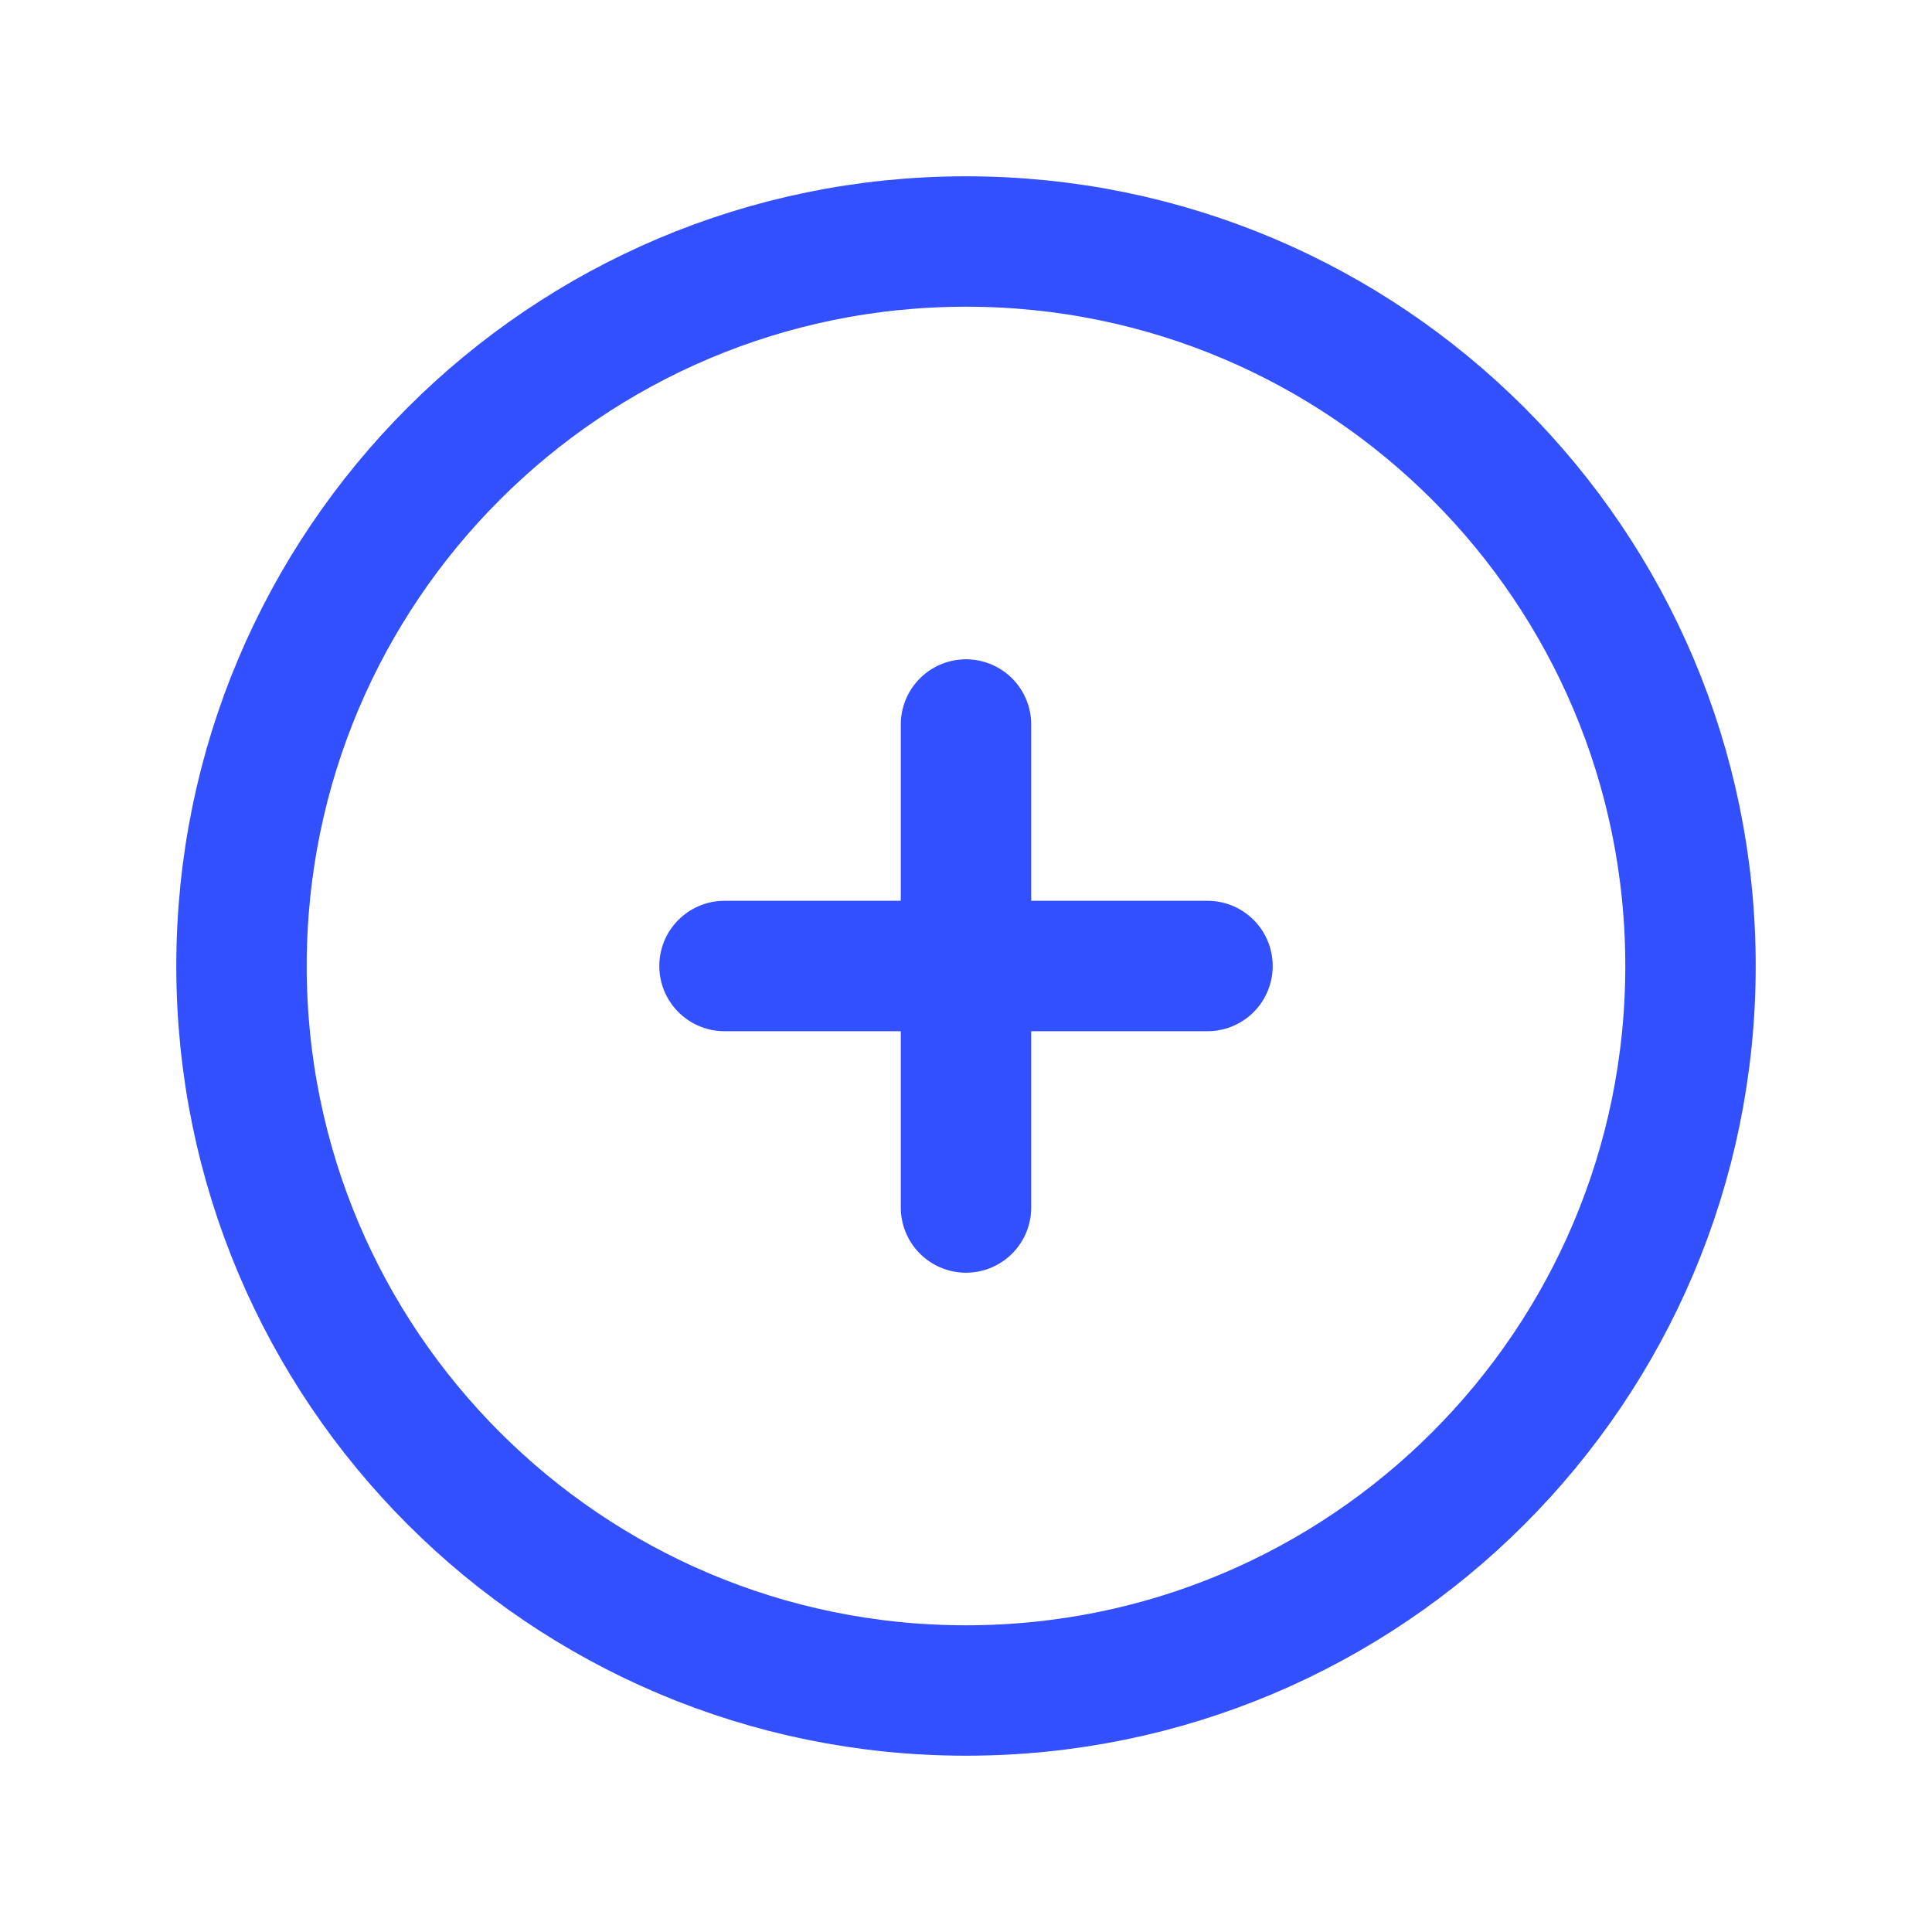
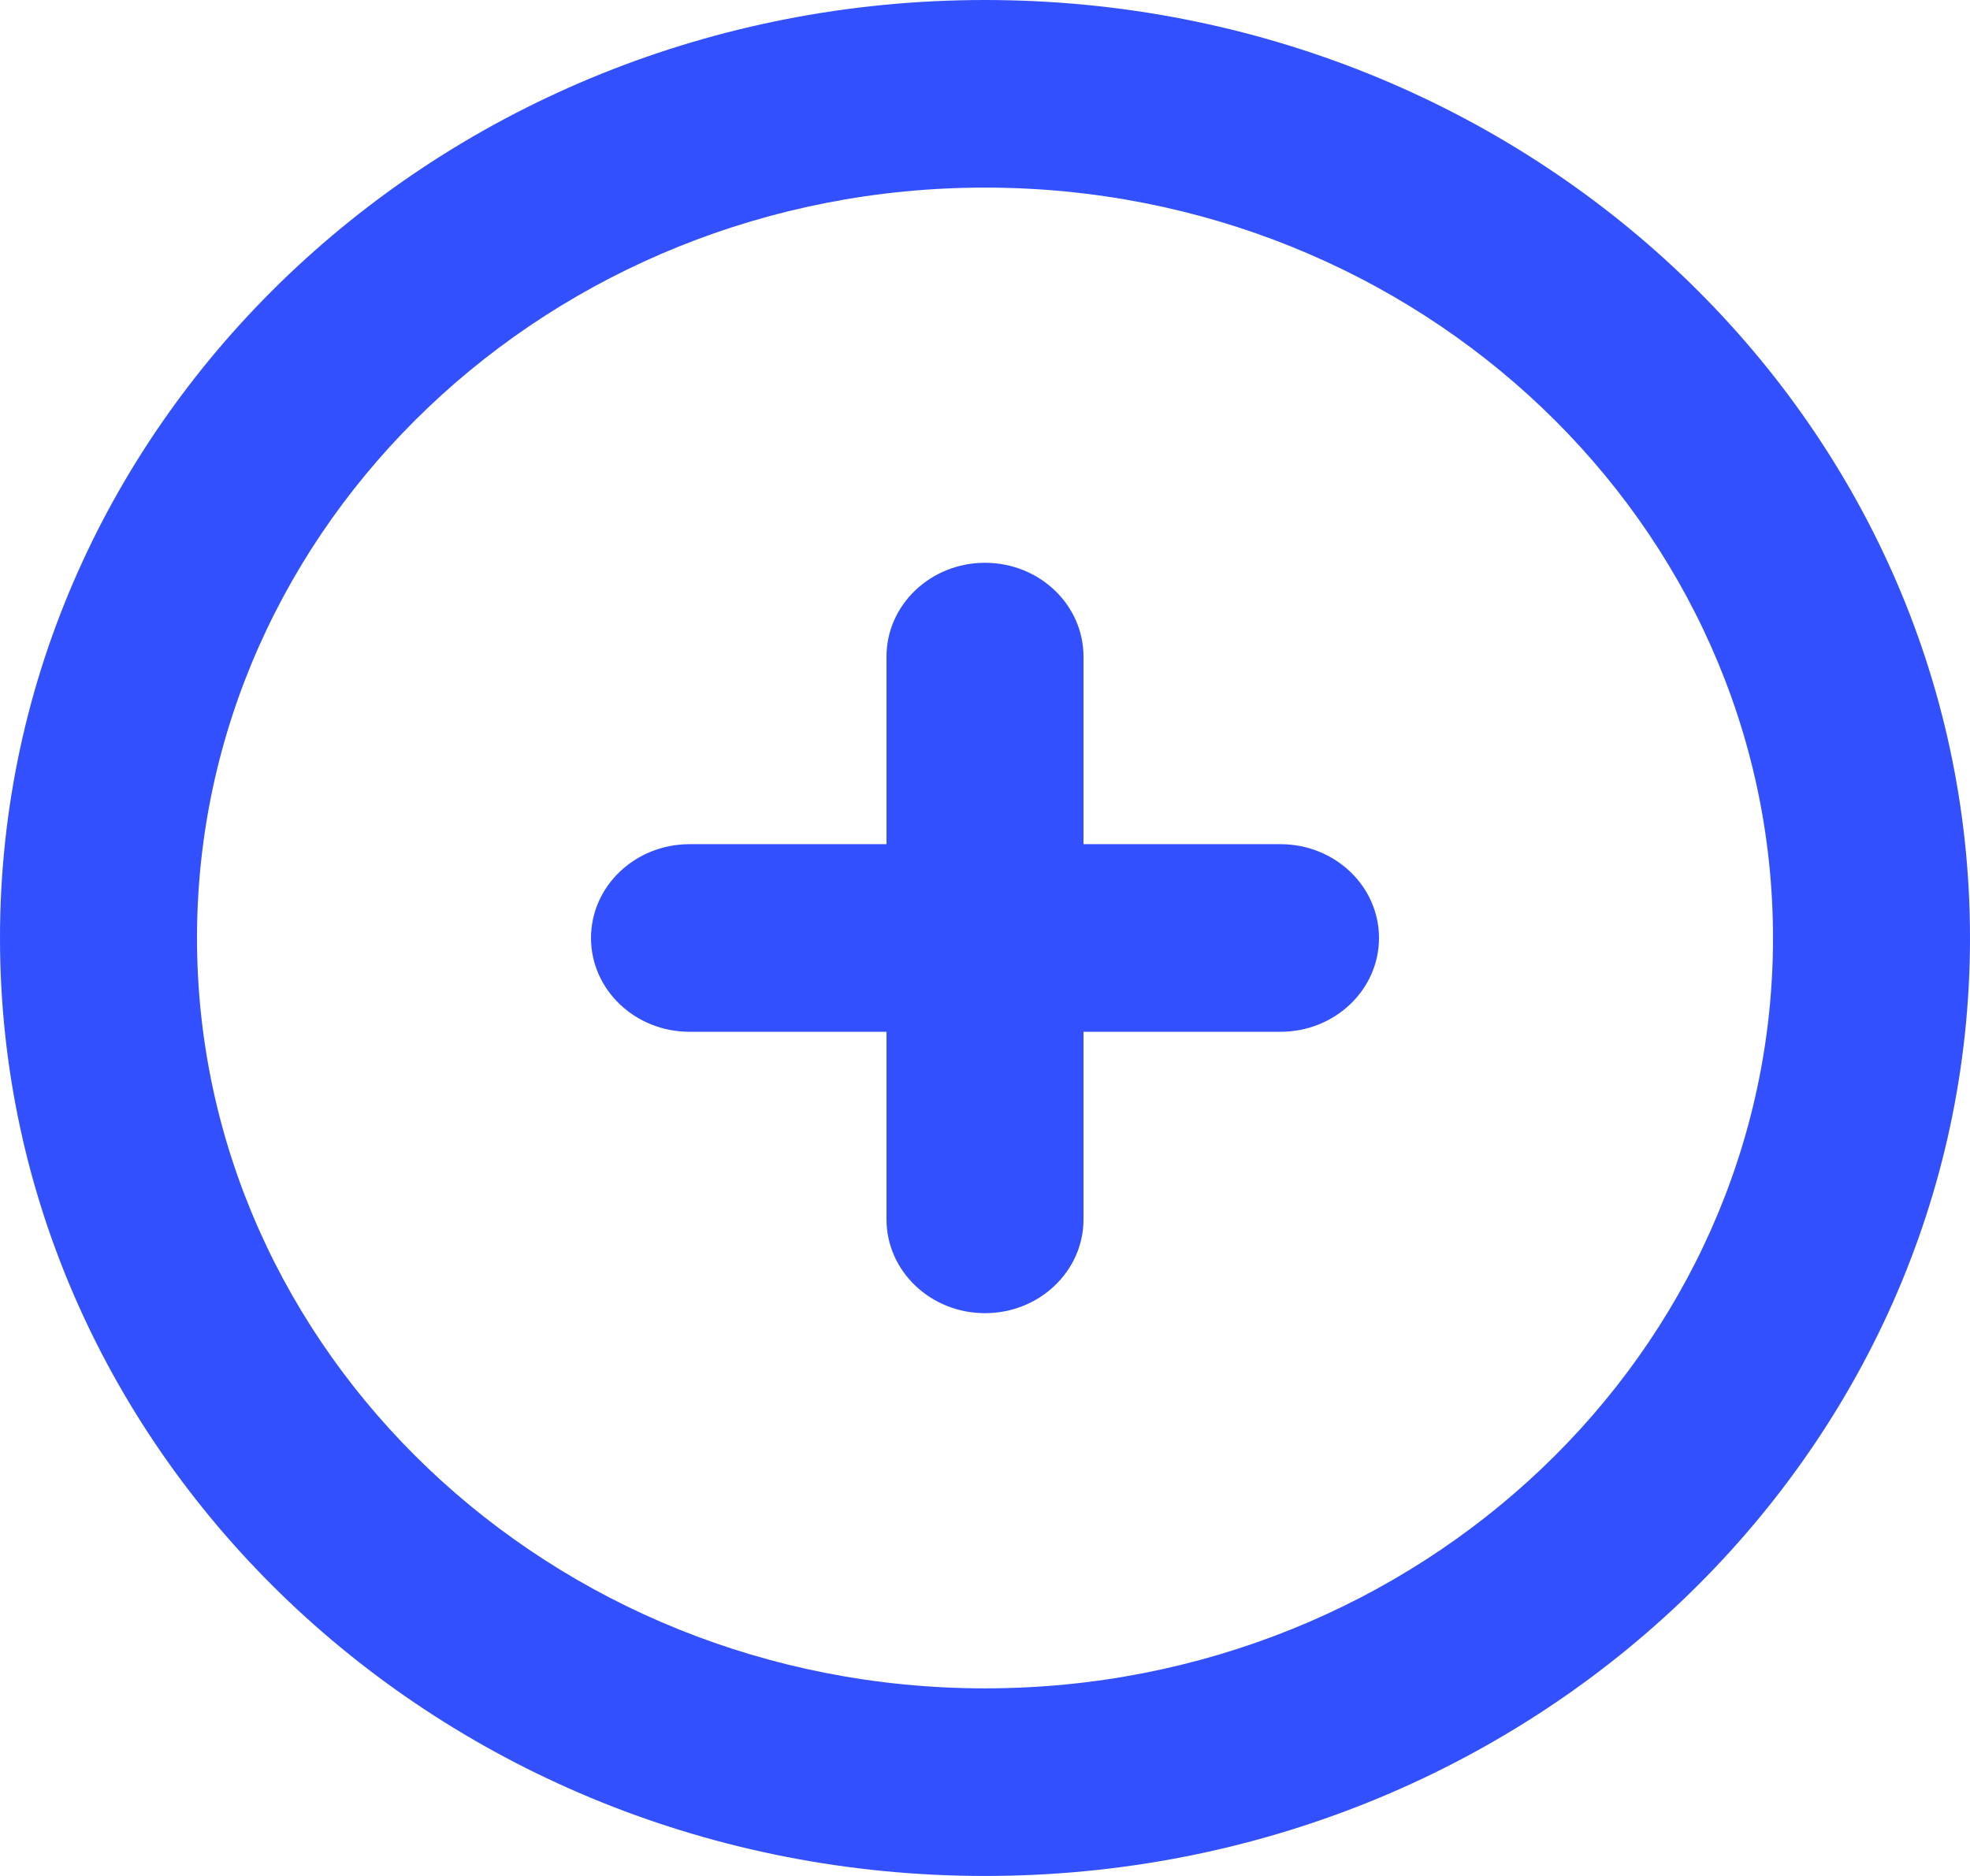
- <svg xmlns="http://www.w3.org/2000/svg" viewBox="0 0 40 40" fill="none" stroke="#3350ff" stroke-width="2.7" stroke-linecap="round" stroke-linejoin="round" class="feather feather-plus-circle">
-   <circle cx="20" cy="20" r="15" />
-   <line x1="15" y1="20" x2="25" y2="20" />
-   <line y1="15" x1="20" y2="25" x2="20" />
+ <svg xmlns="http://www.w3.org/2000/svg" width="21px" height="20px" viewBox="0 0 21 20" version="1.1">
+   <defs />
+   <g id="Page-1" stroke="none" stroke-width="1" fill="none" fill-rule="evenodd">
+     <g id="Dribbble-Light-Preview" transform="translate(-179, -600)" fill="#3350ff">
+       <g id="icons" transform="translate(56, 160)">
+         <path d="M137.7,450 C137.7,450.552 137.23,451 136.65,451 L134.55,451 L134.55,453 C134.55,453.552 134.08,454 133.5,454 C132.92,454 132.45,453.552 132.45,453 L132.45,451 L130.35,451 C129.77,451 129.3,450.552 129.3,450 C129.3,449.448 129.77,449 130.35,449 L132.45,449 L132.45,447 C132.45,446.448 132.92,446 133.5,446 C134.08,446 134.55,446.448 134.55,447 L134.55,449 L136.65,449 C137.23,449 137.7,449.448 137.7,450 M133.5,458 C128.868,458 125.1,454.411 125.1,450 C125.1,445.589 128.868,442 133.5,442 C138.132,442 141.9,445.589 141.9,450 C141.9,454.411 138.132,458 133.5,458 M133.5,440 C127.701,440 123,444.477 123,450 C123,455.523 127.701,460 133.5,460 C139.299,460 144,455.523 144,450 C144,444.477 139.299,440 133.5,440" id="plus_circle-[#1427]" />
+       </g>
+     </g>
+   </g>
</svg>
